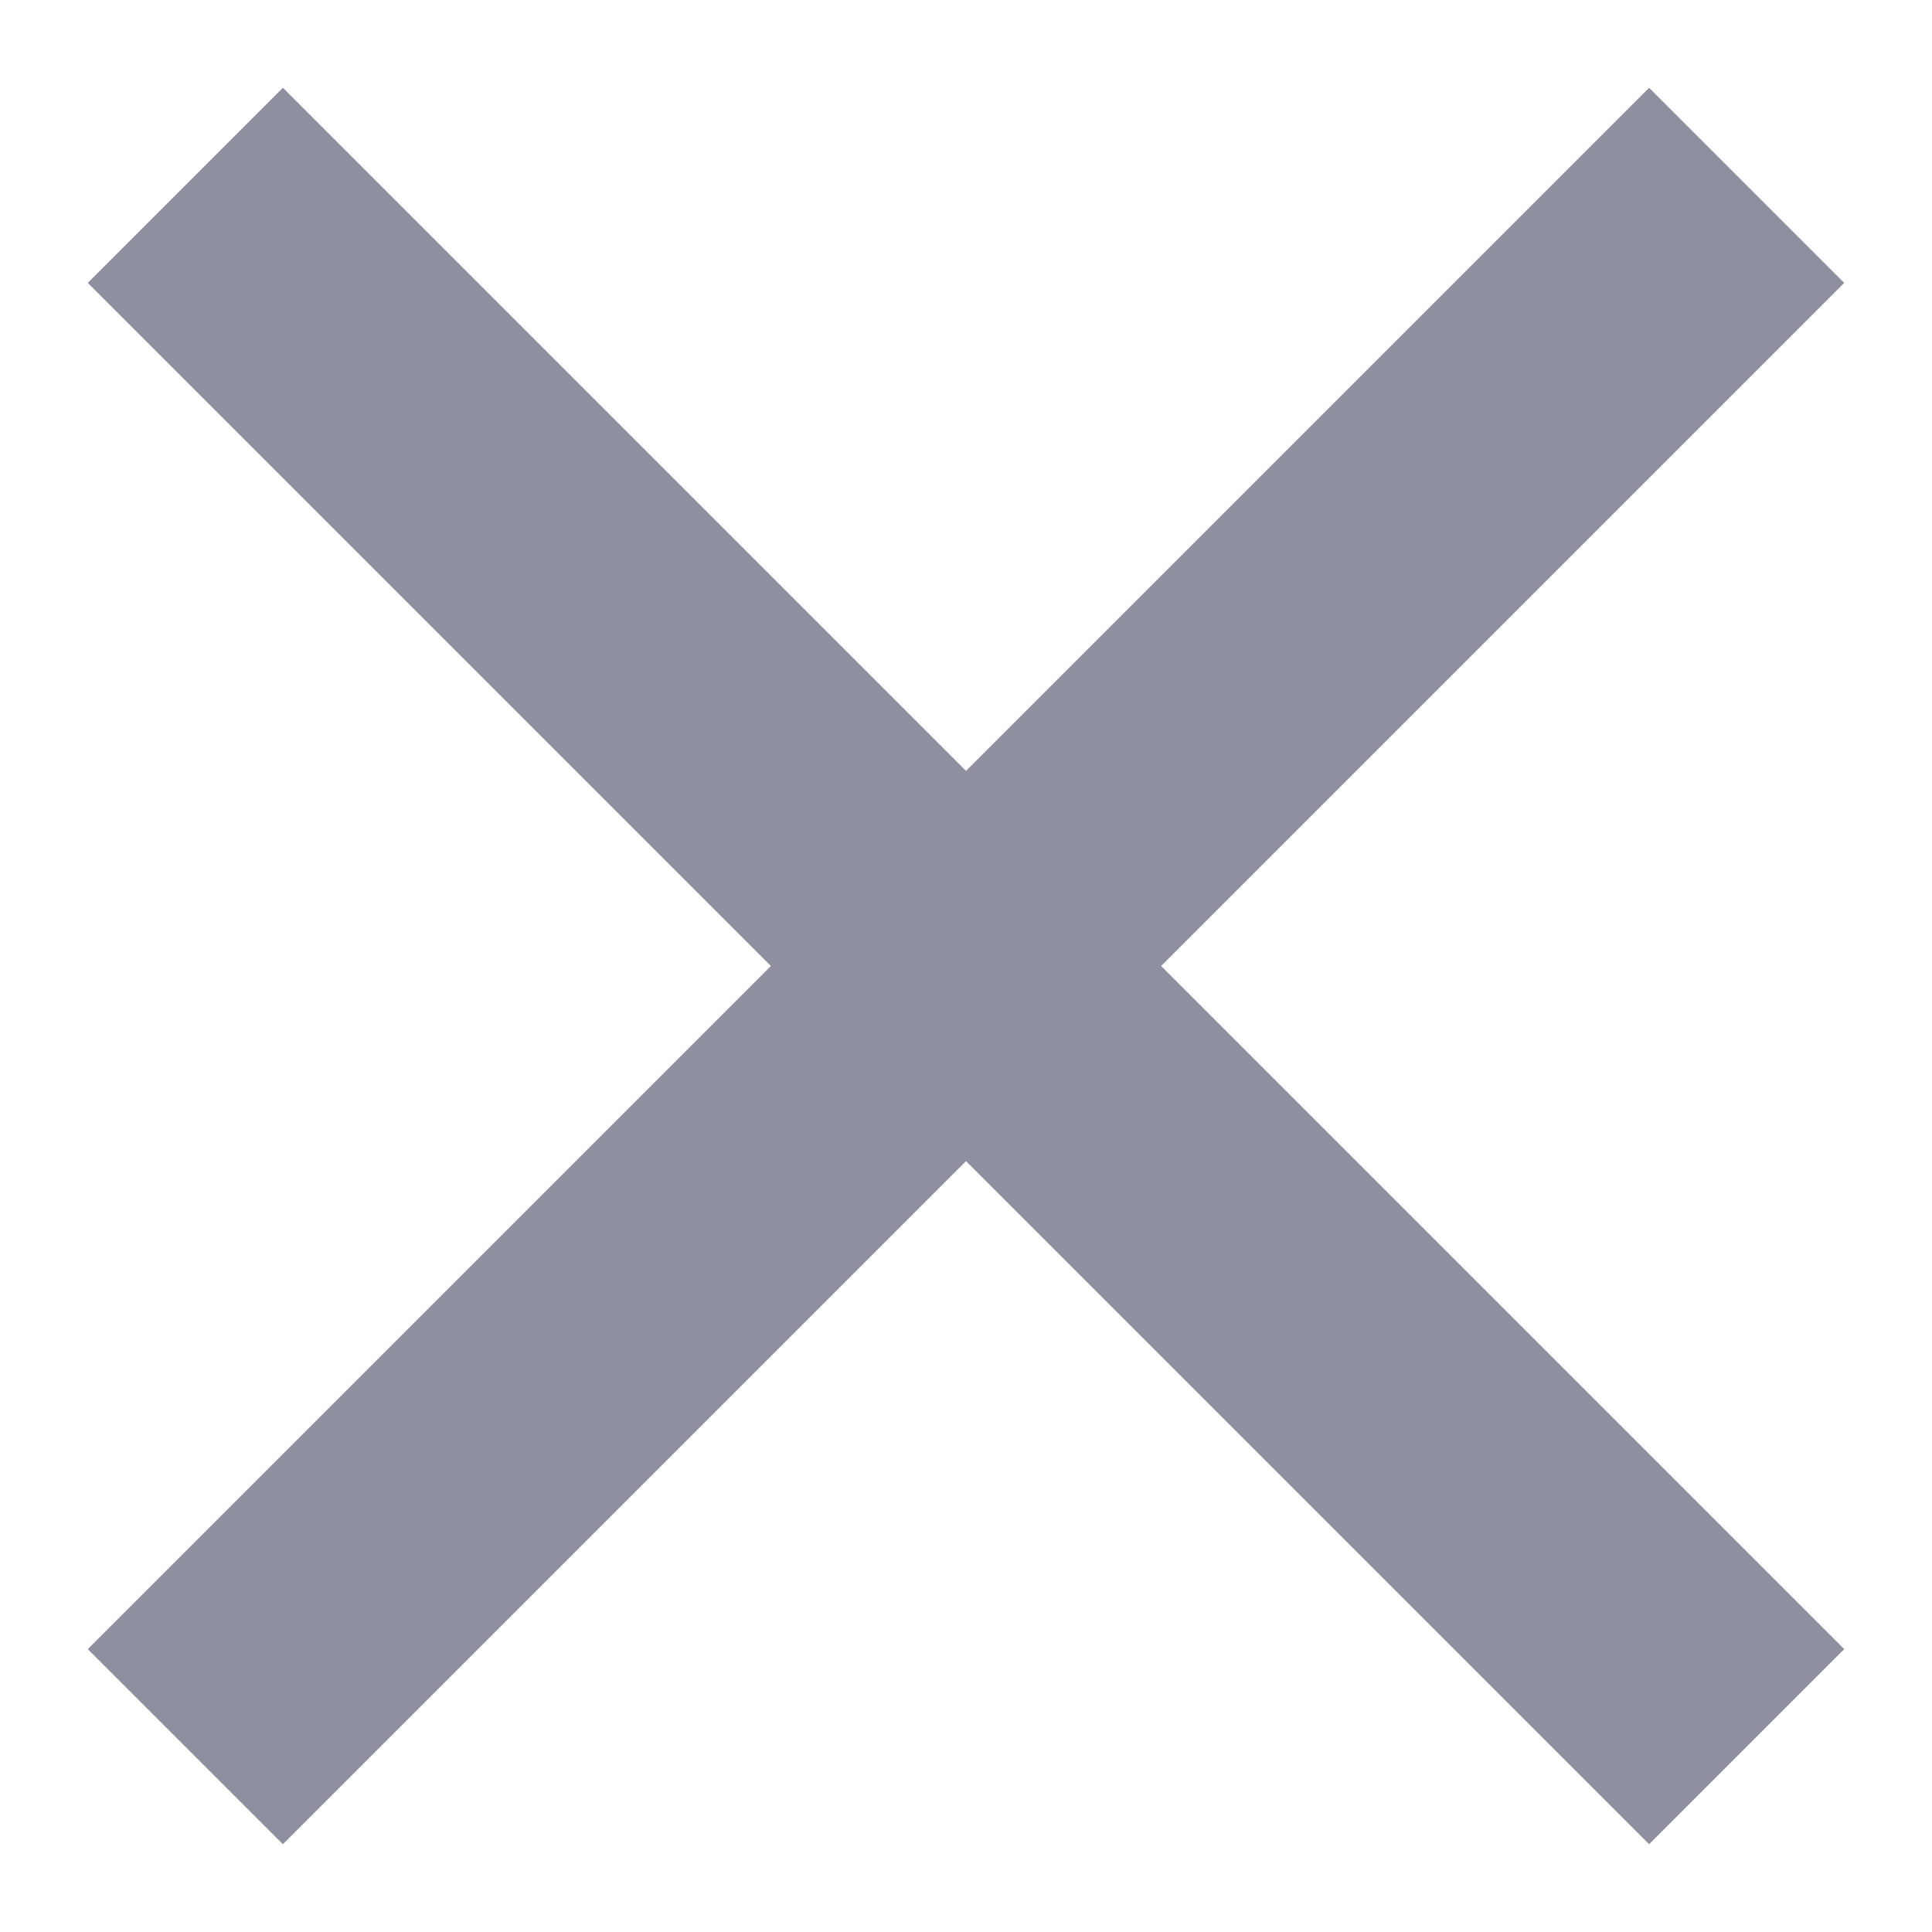
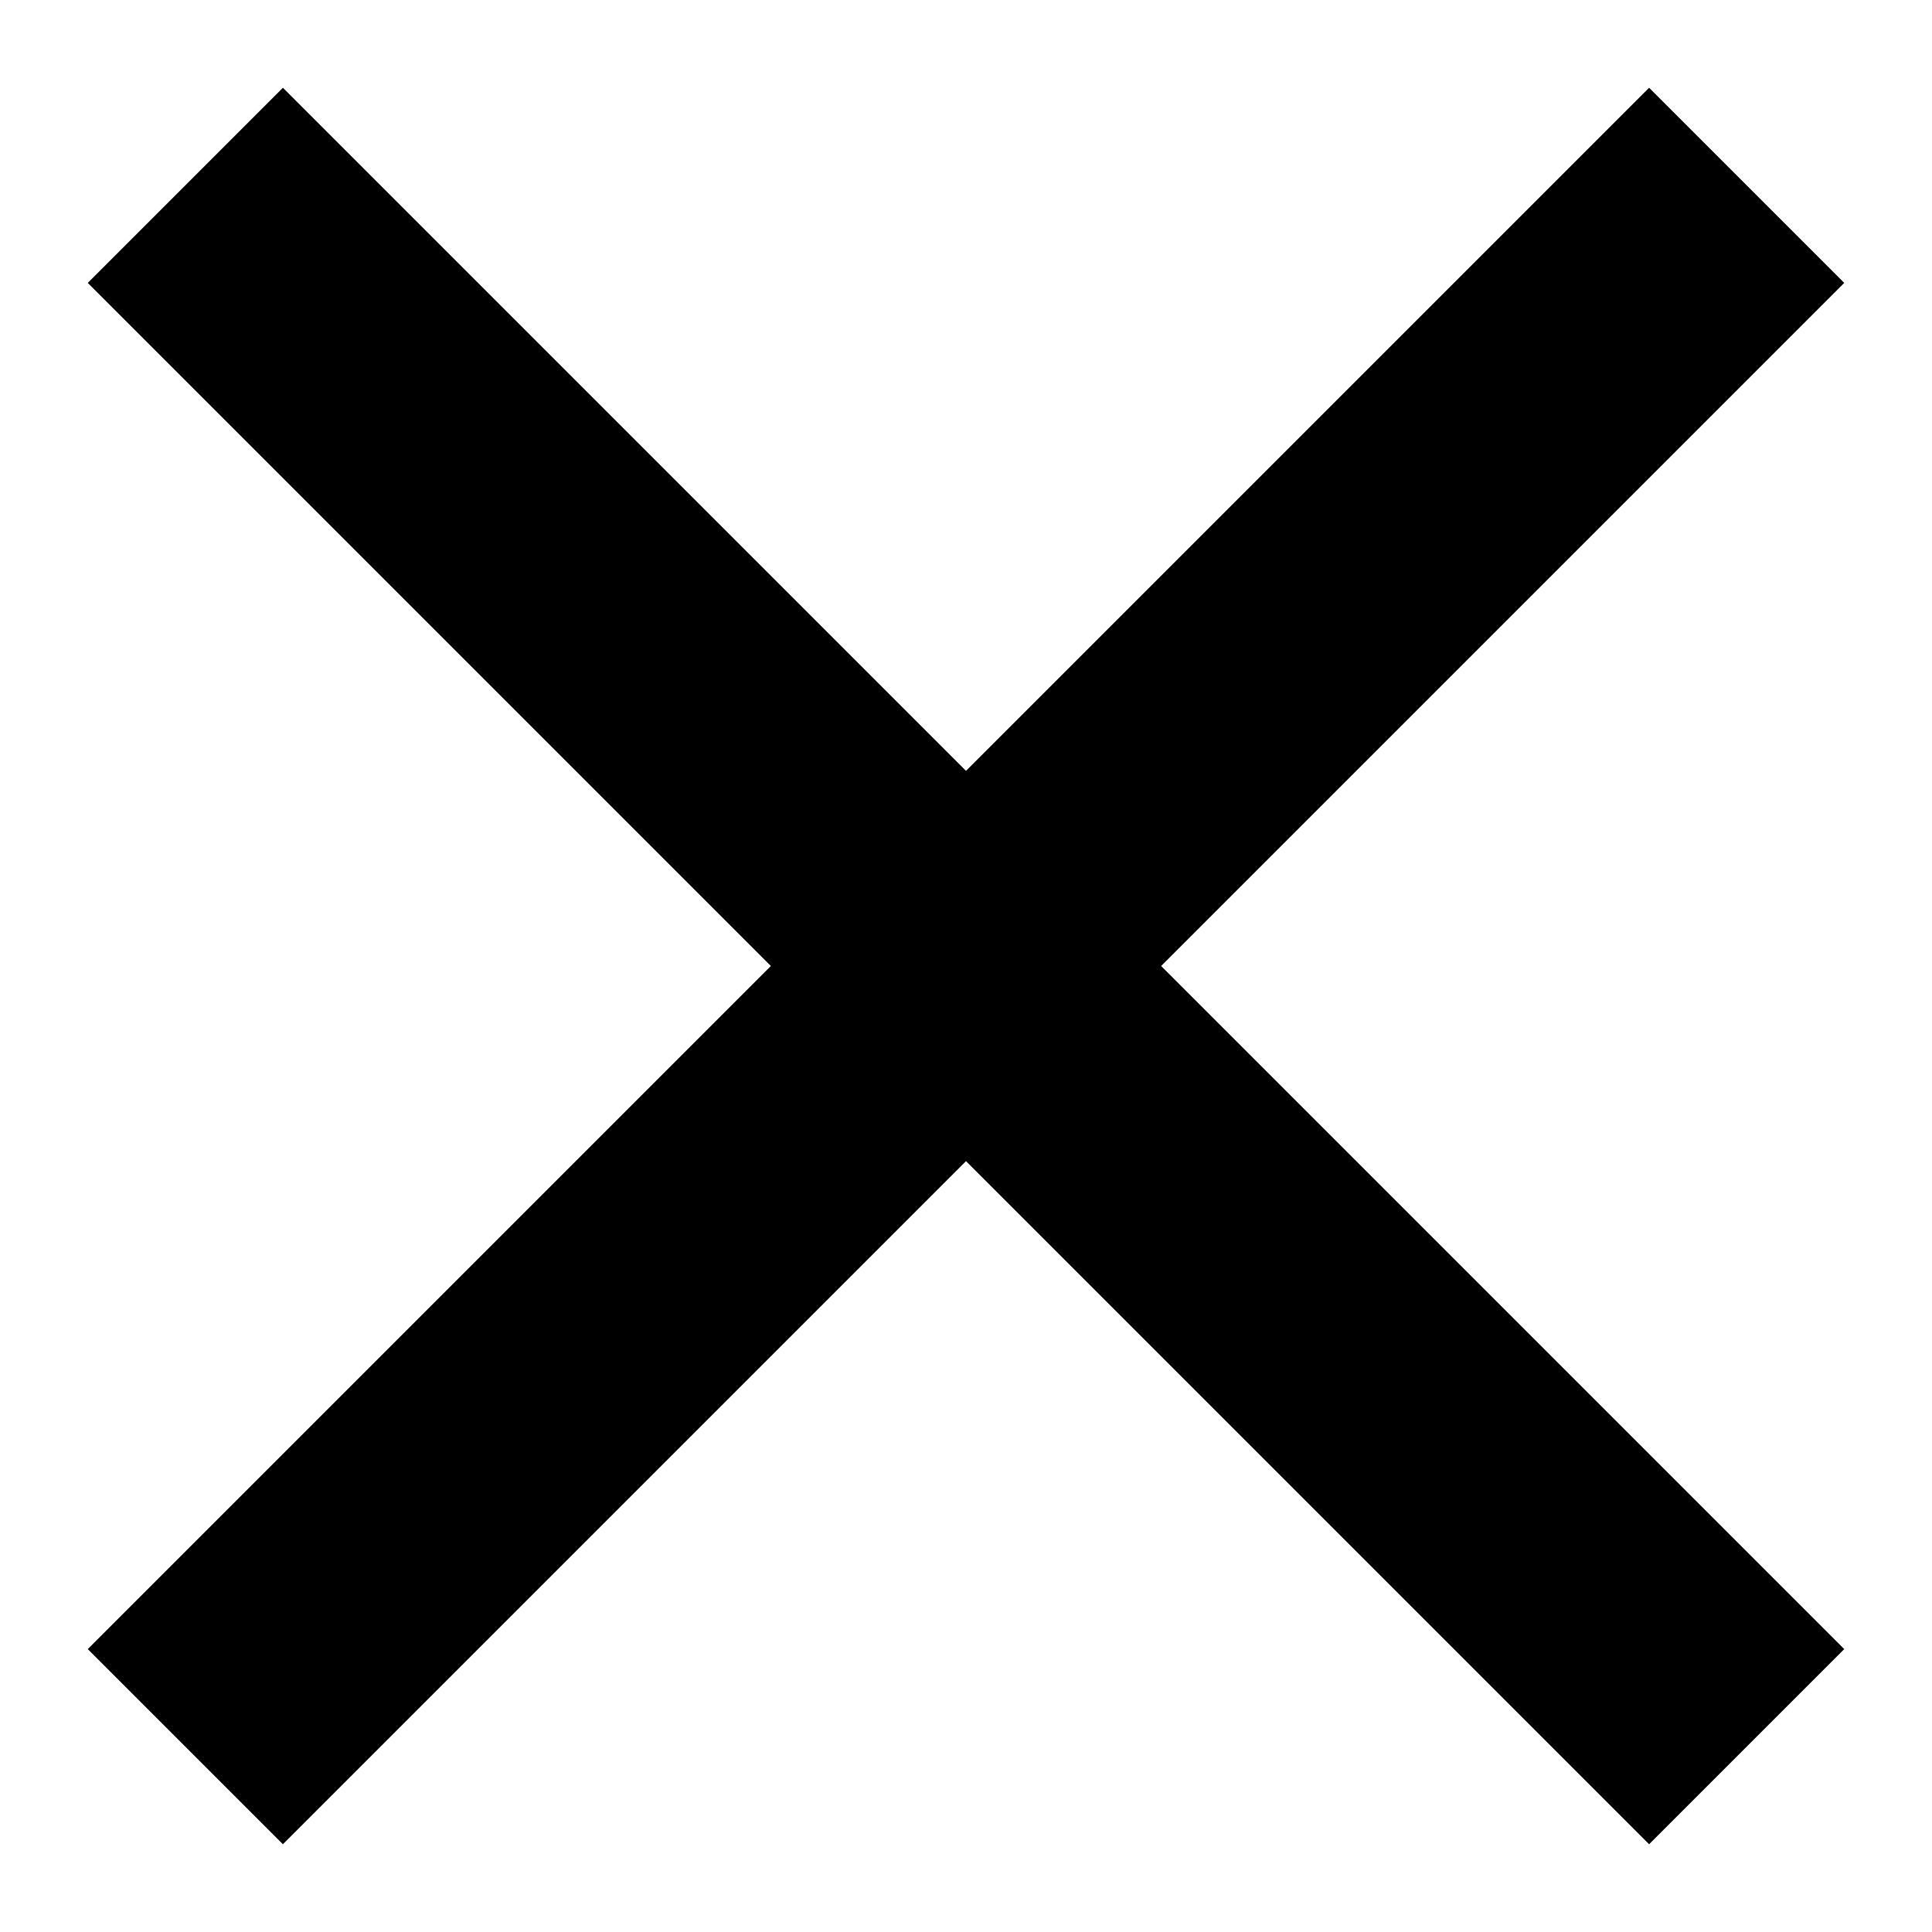
<svg xmlns="http://www.w3.org/2000/svg" width="14" height="14">
-   <path fill="#1E213F" fill-rule="evenodd" d="M11.95.636l1.414 1.414L8.414 7l4.95 4.95-1.414 1.414L7 8.414l-4.95 4.95L.636 11.95 5.586 7 .636 2.05 2.05.636 7 5.586l4.95-4.95z" opacity=".5" />
+   <path fill="currentColor" fill-rule="evenodd" d="M11.95.636l1.414 1.414L8.414 7l4.95 4.95-1.414 1.414L7 8.414l-4.95 4.95L.636 11.95 5.586 7 .636 2.05 2.05.636 7 5.586l4.95-4.95z" />
</svg>
